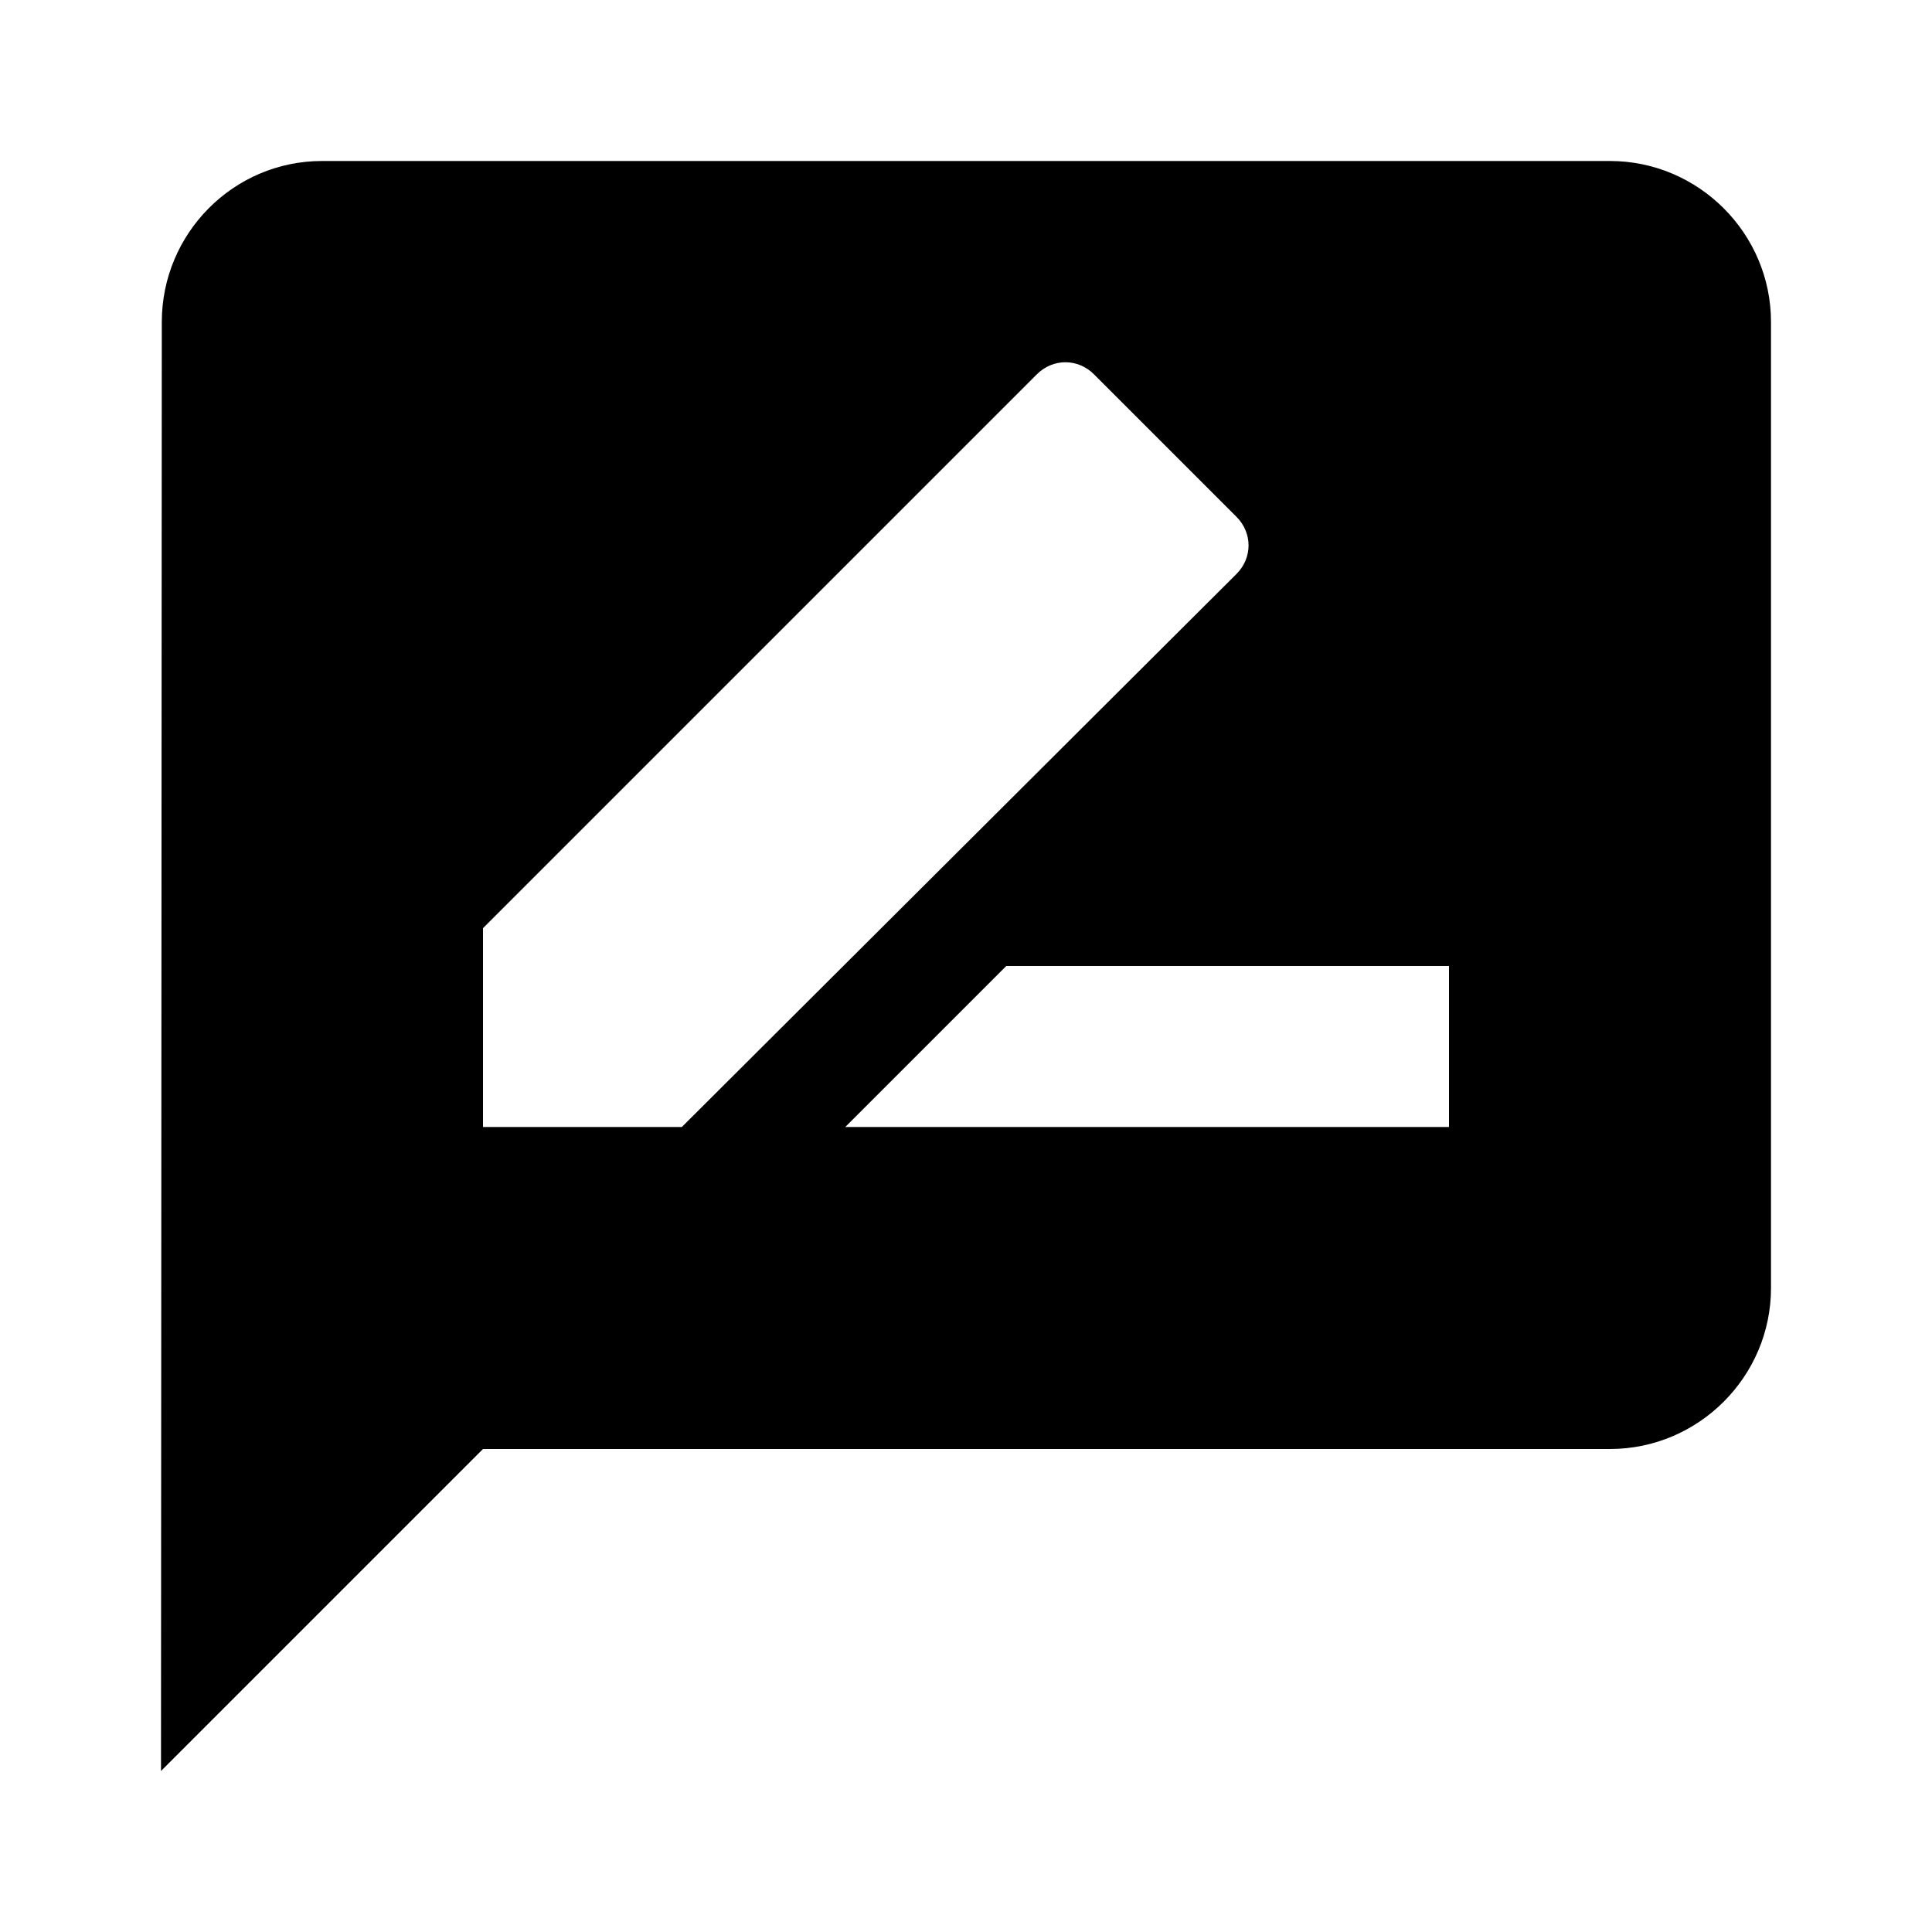
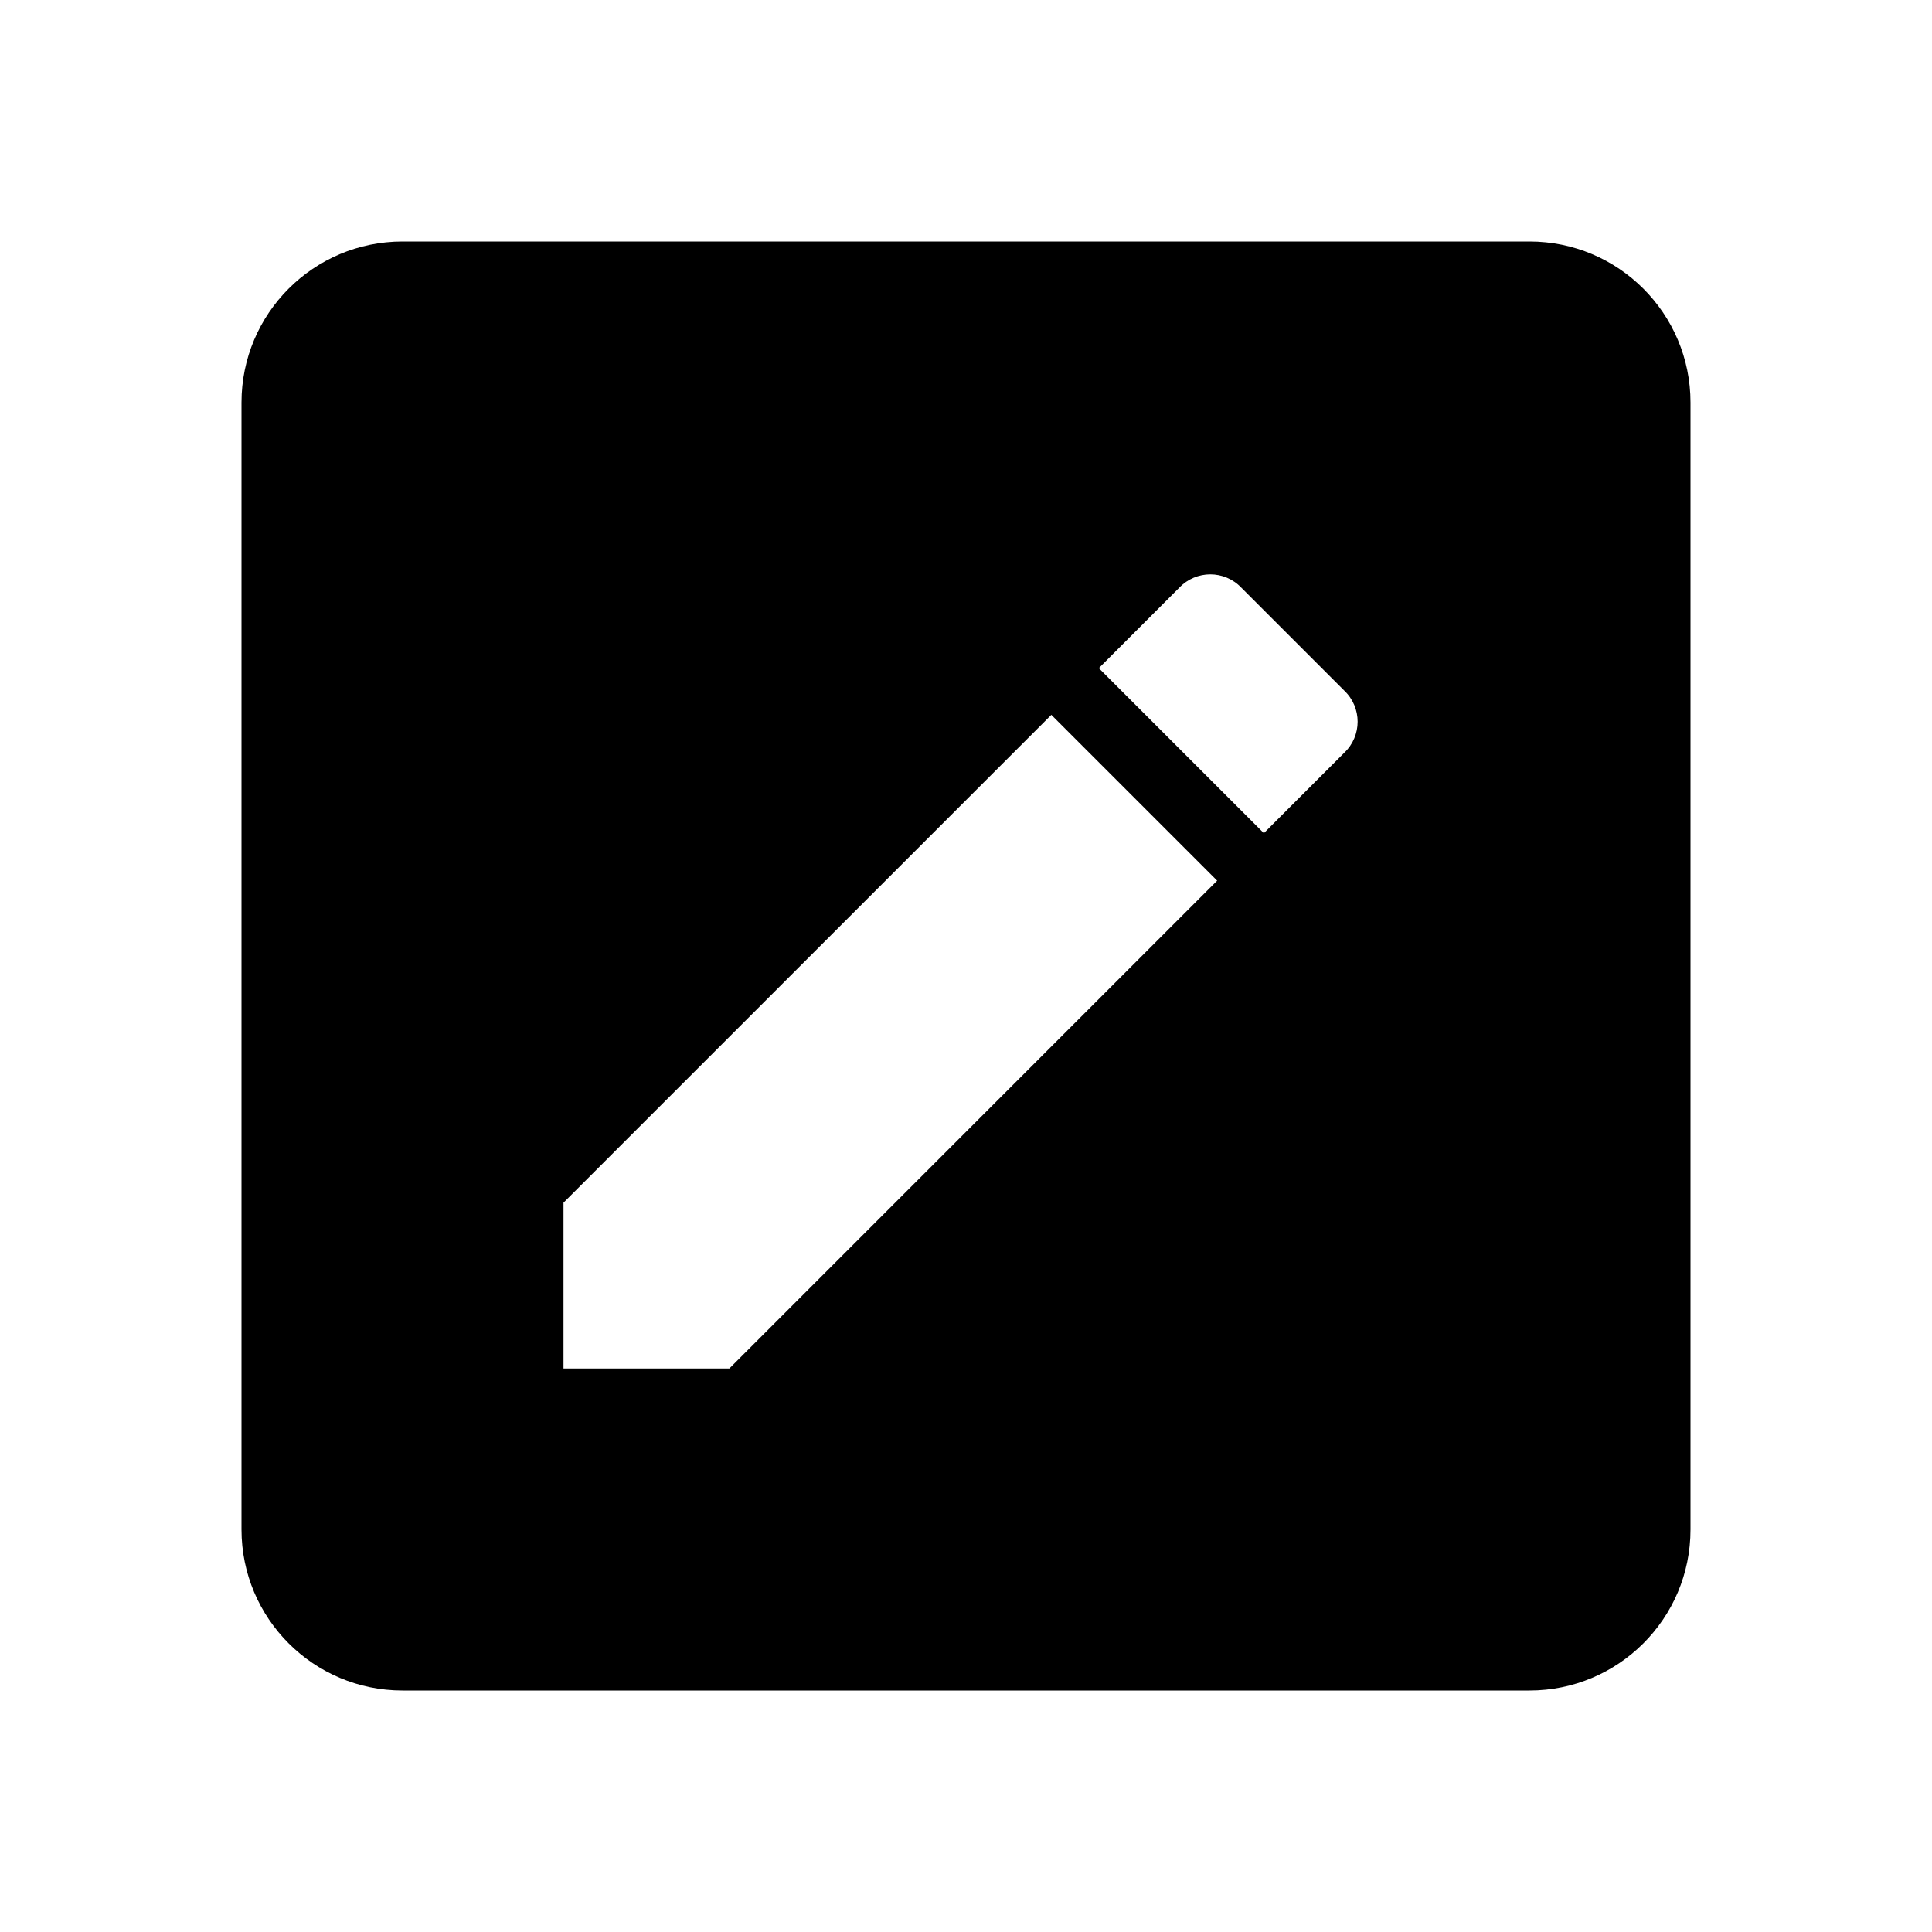
- <svg xmlns="http://www.w3.org/2000/svg" height="24" viewBox="0 0 24 24" width="24">
-   <path d="M0 0h24v24H0zm15.35 6.41l-1.77-1.77c-.2-.2-.51-.2-.71 0L6 11.53V14h2.47l6.88-6.88c.2-.19.2-.51 0-.71z" fill="none" />
-   <path d="M20 2H4c-1.1 0-1.99.9-1.99 2L2 22l4-4h14c1.1 0 2-.9 2-2V4c0-1.1-.9-2-2-2zM6 14v-2.47l6.88-6.88c.2-.2.51-.2.71 0l1.77 1.77c.2.2.2.51 0 .71L8.47 14H6zm12 0h-7.5l2-2H18v2z" />
+ <svg xmlns="http://www.w3.org/2000/svg" version="1.1" width="24" height="24" viewBox="0 0 24 24">
+   <path d="M19,3A2,2 0 0,1 21,5V19C21,20.11 20.1,21 19,21H5A2,2 0 0,1 3,19V5A2,2 0 0,1 5,3H19M16.7,9.35C16.92,9.14 16.92,8.79 16.7,8.58L15.42,7.3C15.21,7.08 14.86,7.08 14.65,7.3L13.65,8.3L15.7,10.35L16.7,9.35M7,14.94V17H9.06L15.12,10.94L13.06,8.88L7,14.94Z" />
</svg>
